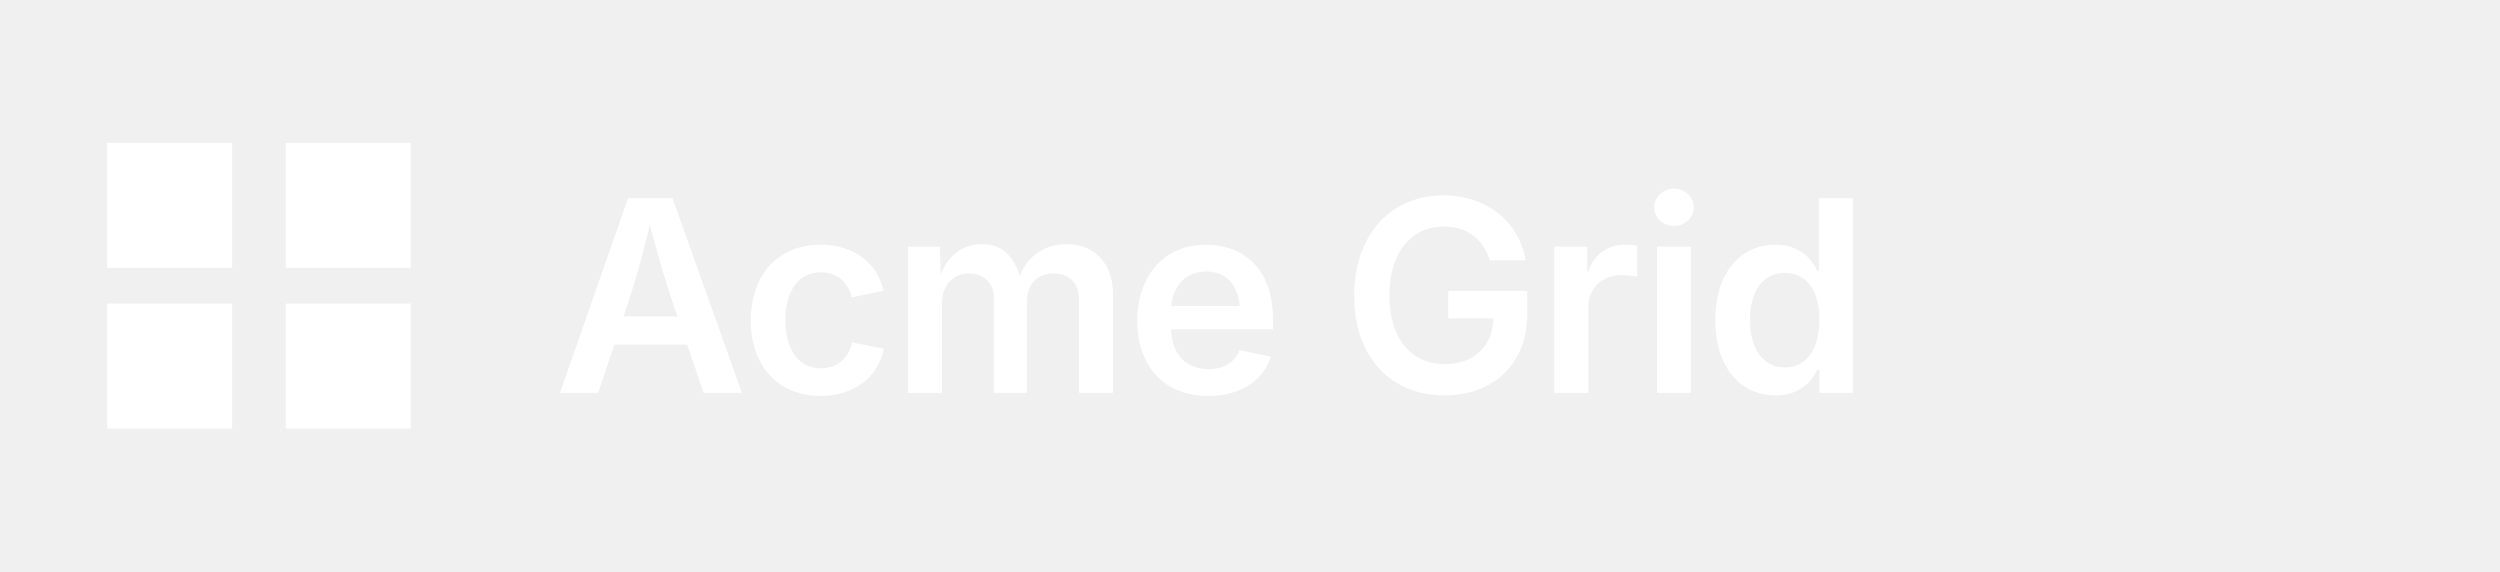
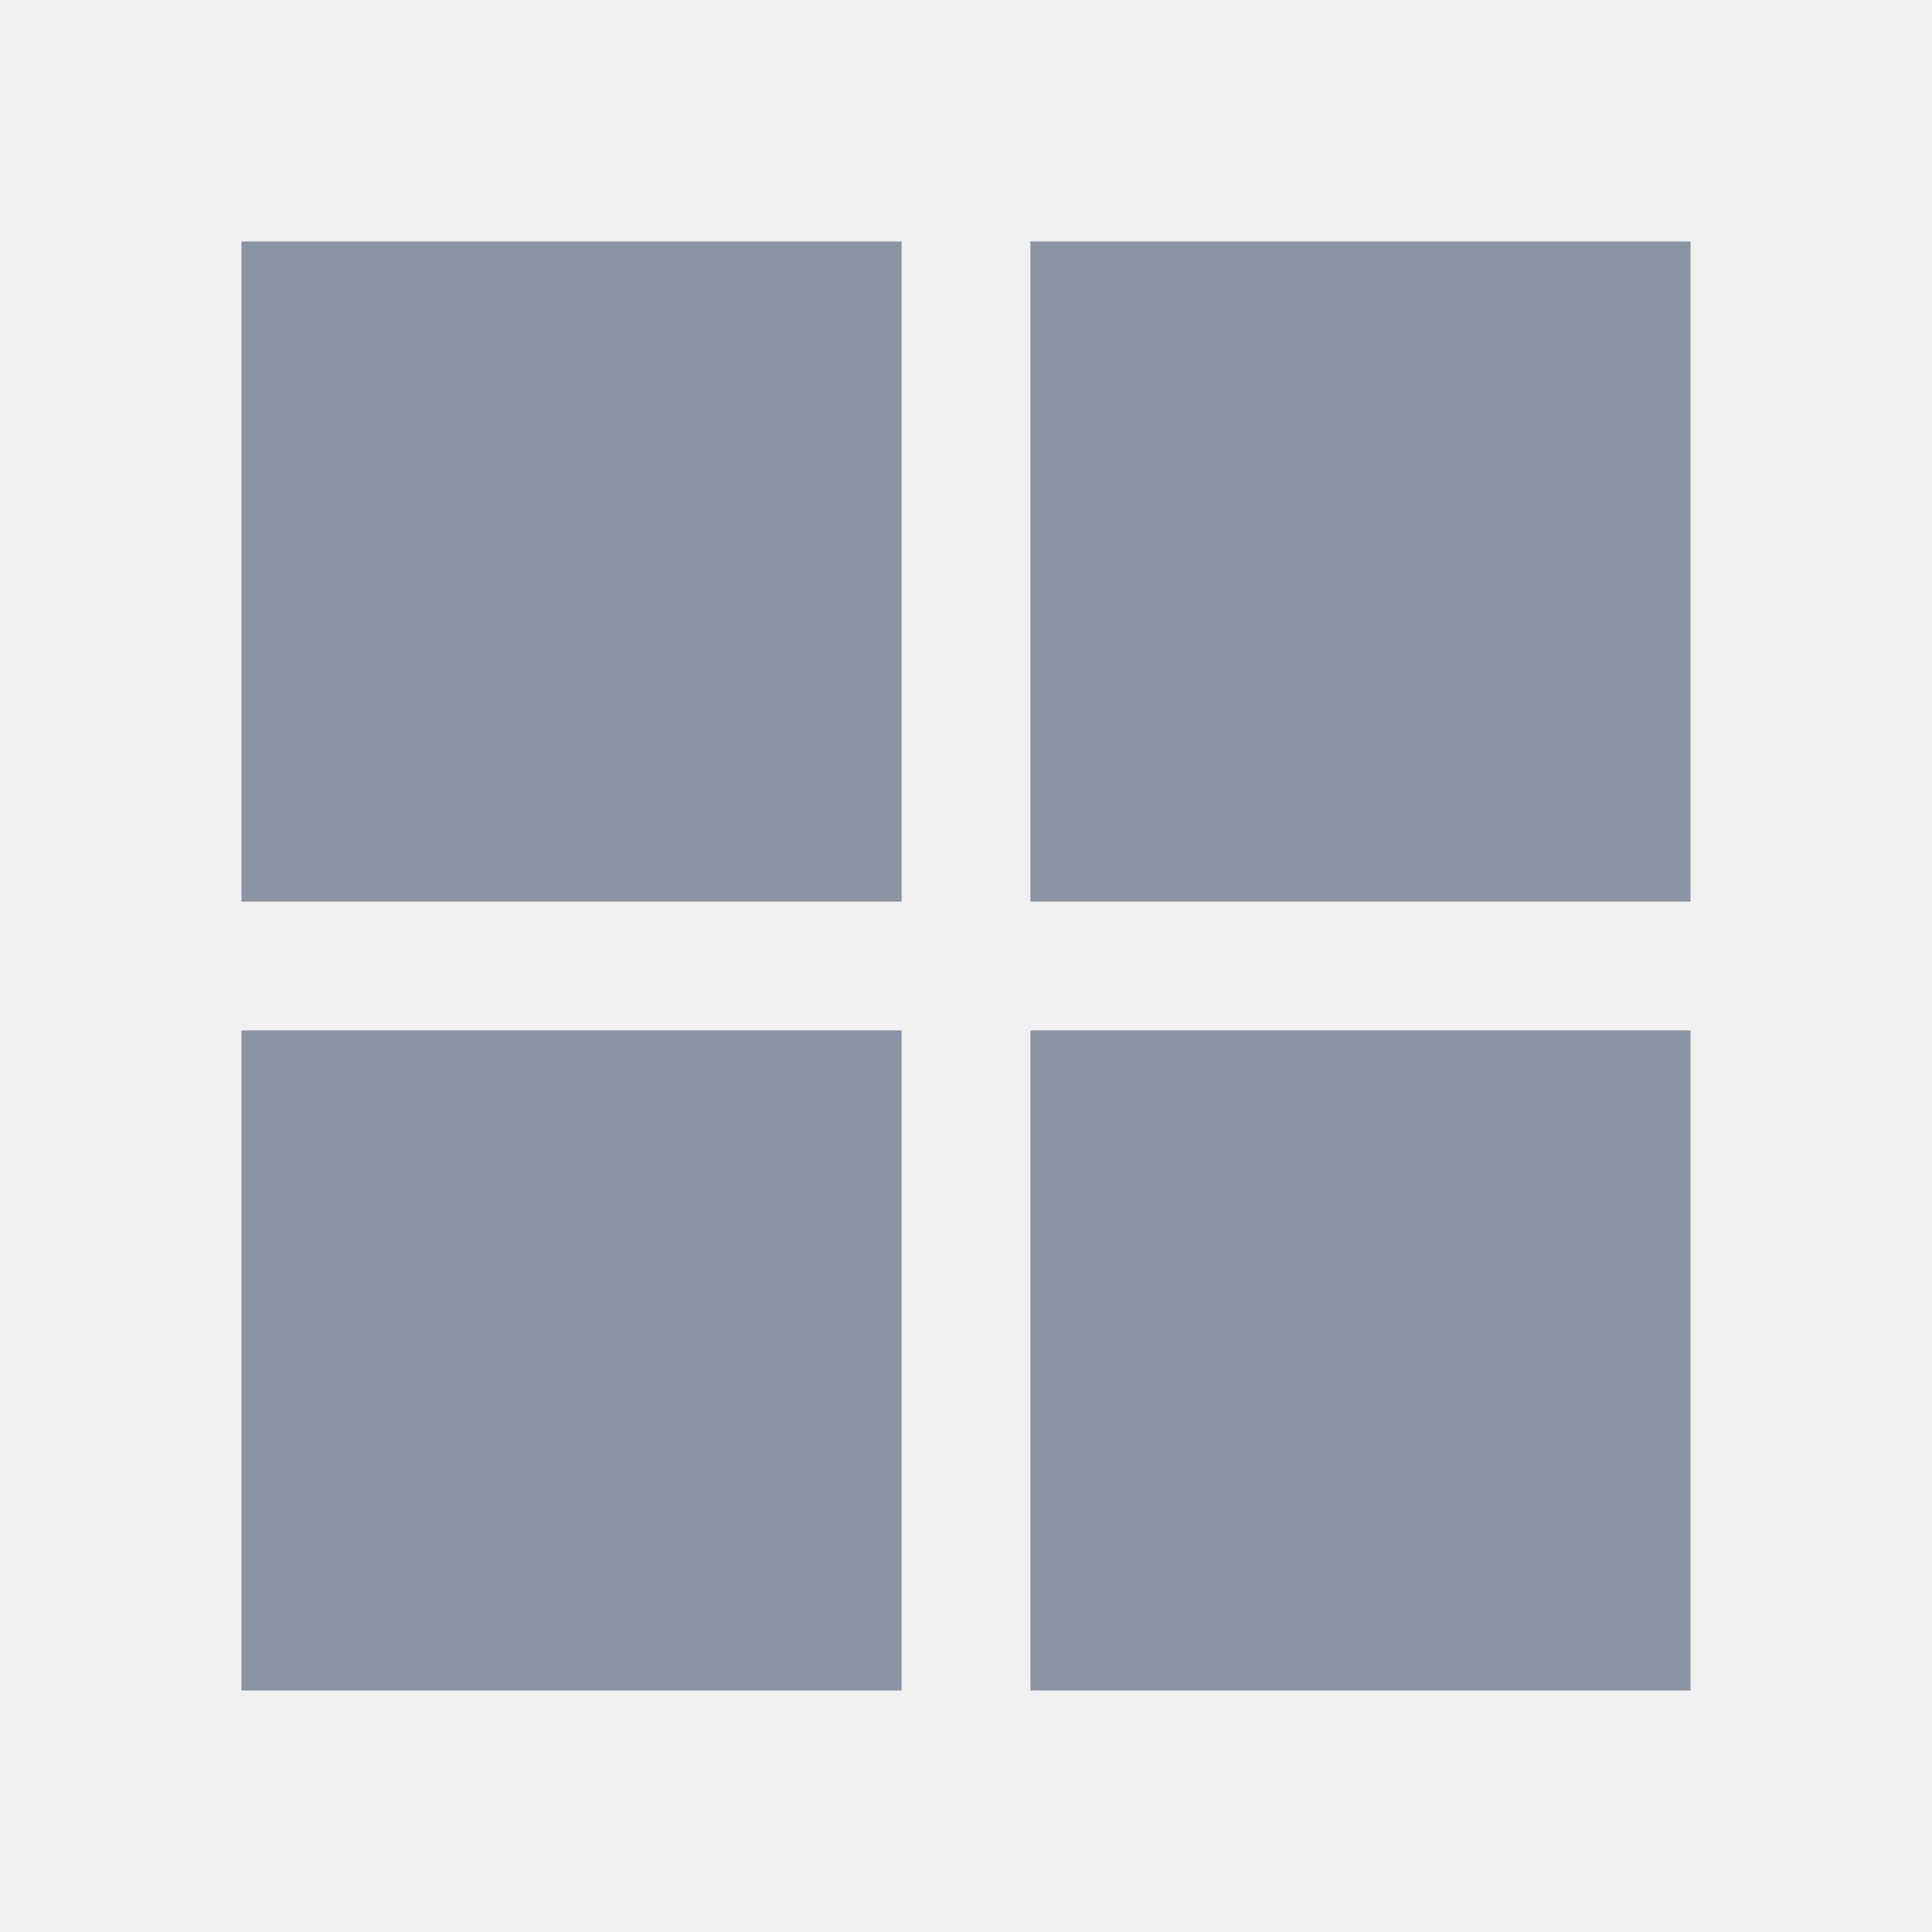
- <svg xmlns="http://www.w3.org/2000/svg" viewBox="0 0 140 32" fill="#fff" role="img" aria-label="Acme Grid (placeholder brand)">
-   <path d="M6 8h7v7H6zM16 8h7v7h-7zM6 17h7v7H6zM16 17h7v7h-7z" />
-   <text x="31" y="22" font-family="Inter, system-ui, sans-serif" font-size="15" font-weight="600" letter-spacing="-.3">Acme Grid</text>
+ <svg xmlns="http://www.w3.org/2000/svg" viewBox="0 0 24 24" fill="#8a93a3" role="img" aria-label="Acme Grid (placeholder brand)">
+   <path d="M3 3h8.2v8.2H3zM12.8 3H21v8.2h-8.2zM3 12.8h8.2V21H3zM12.8 12.8H21V21h-8.2z" />
</svg>
